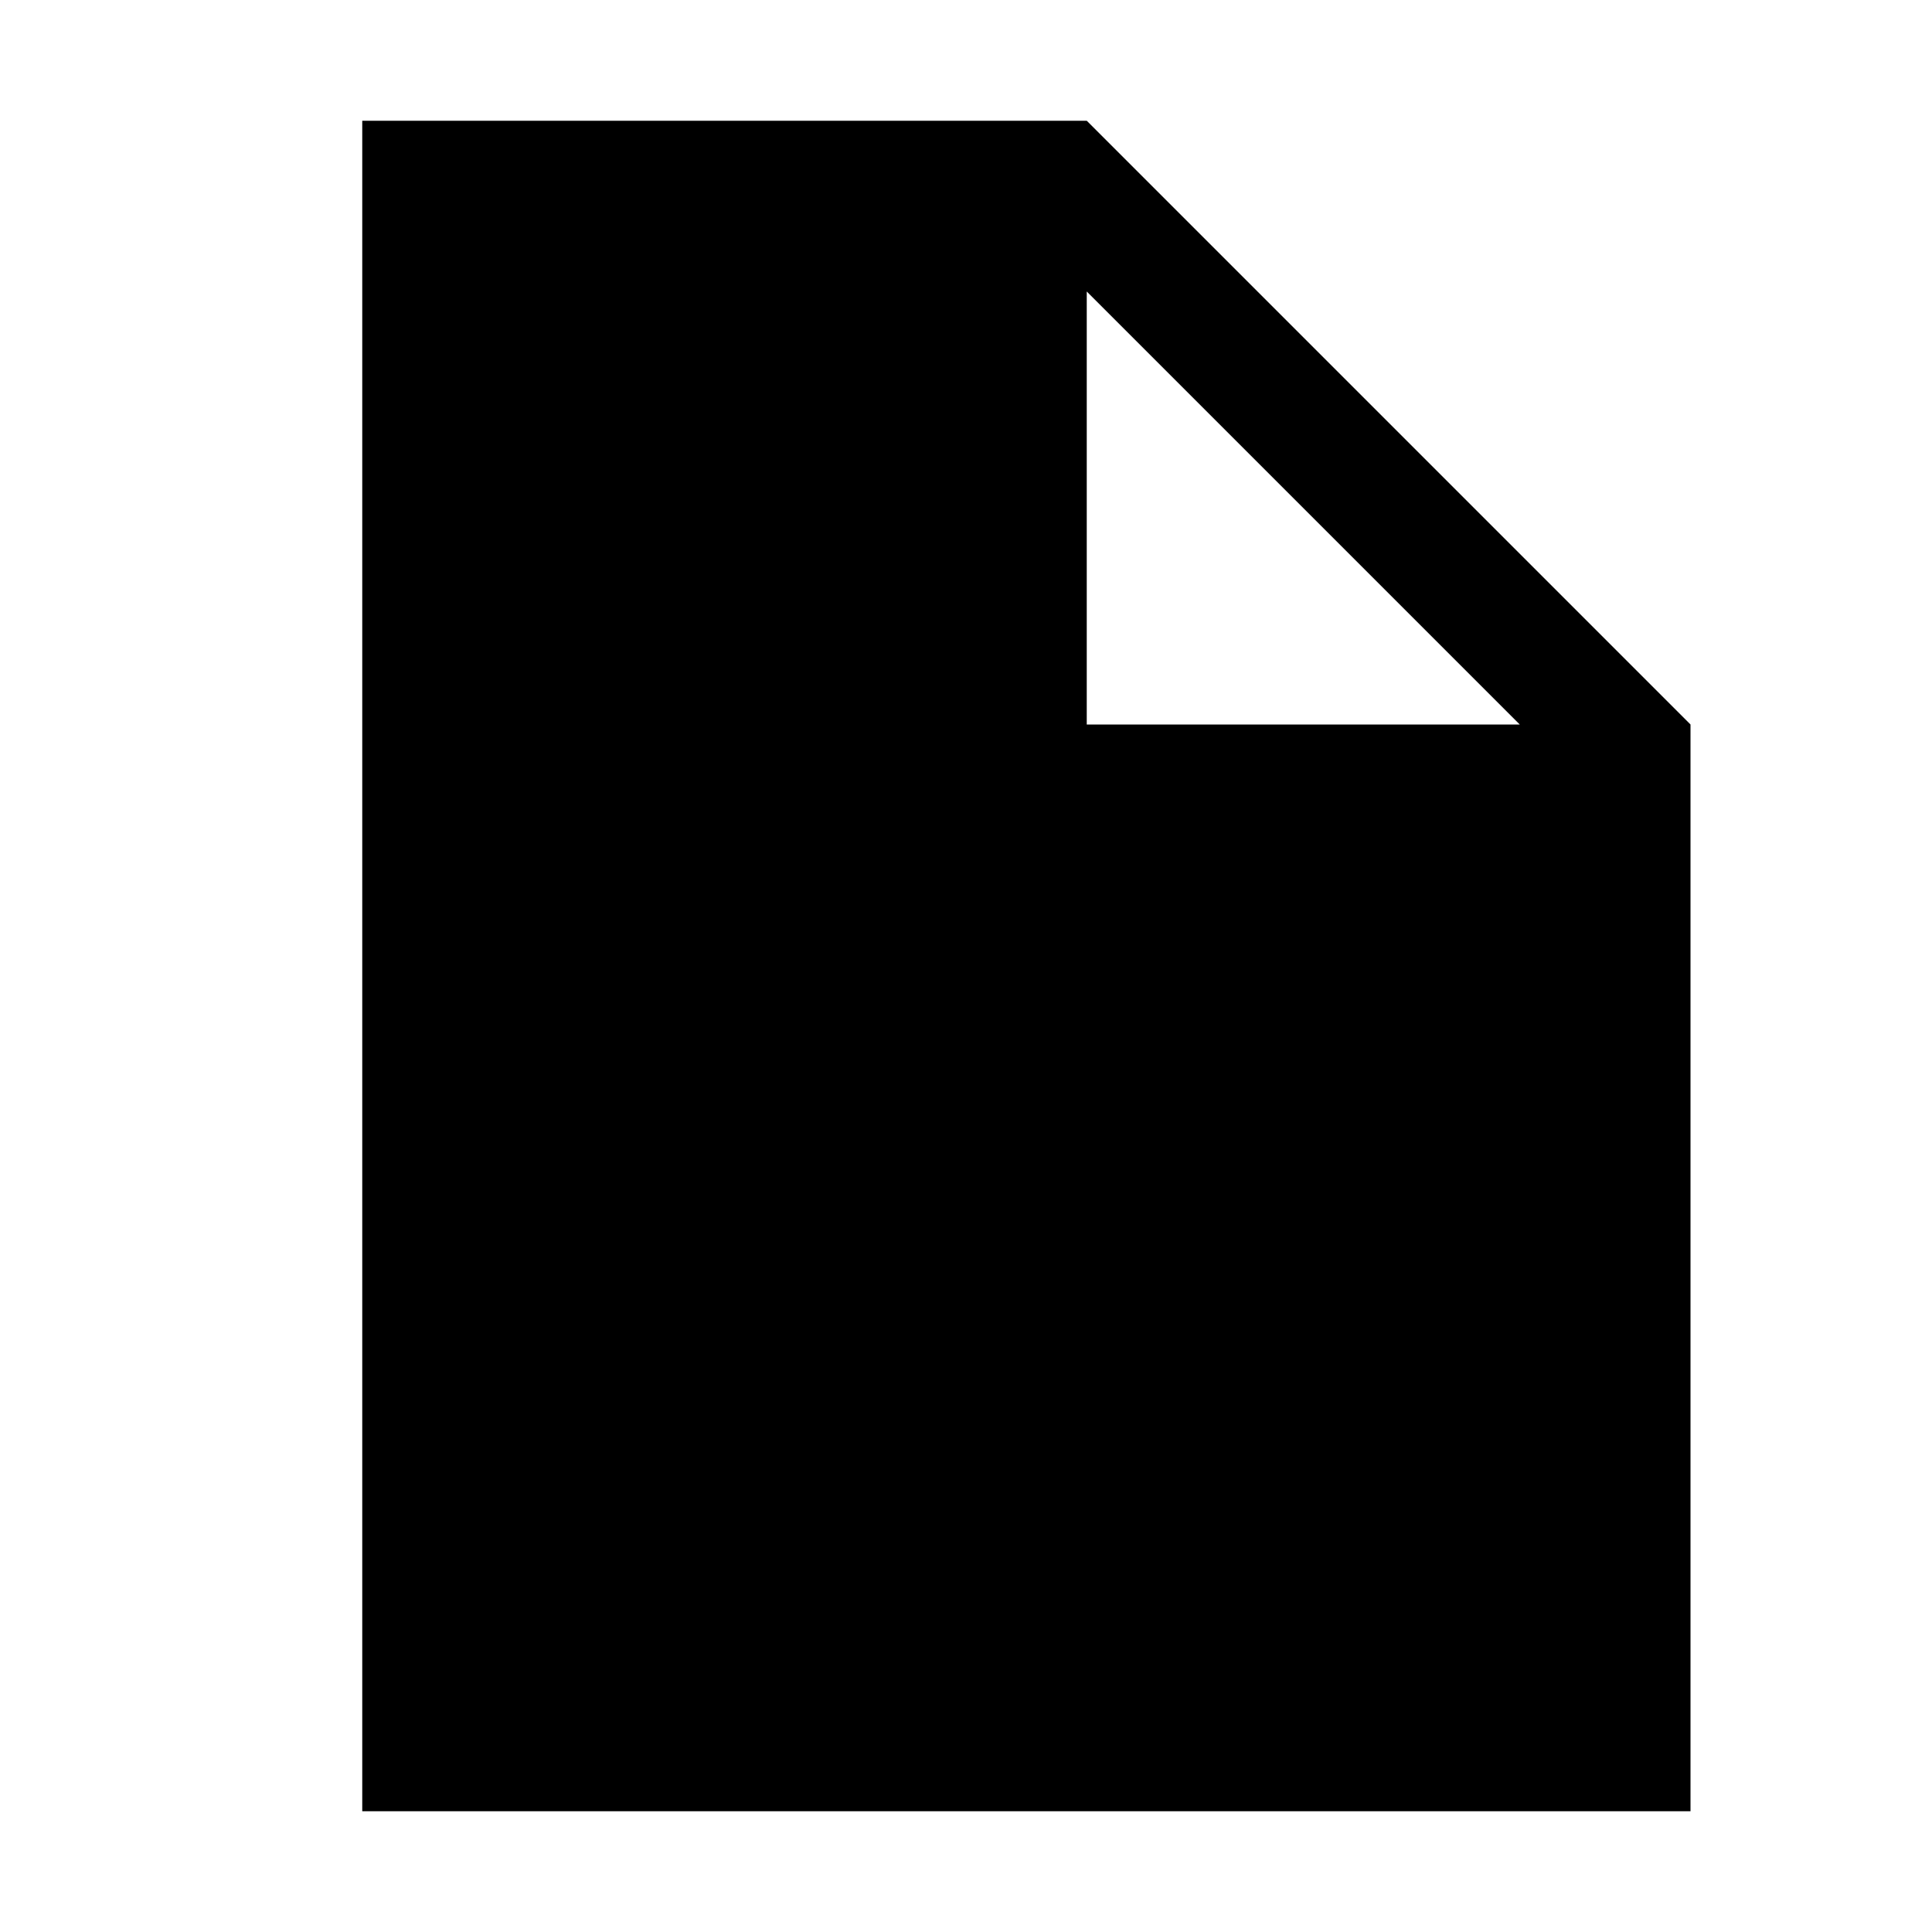
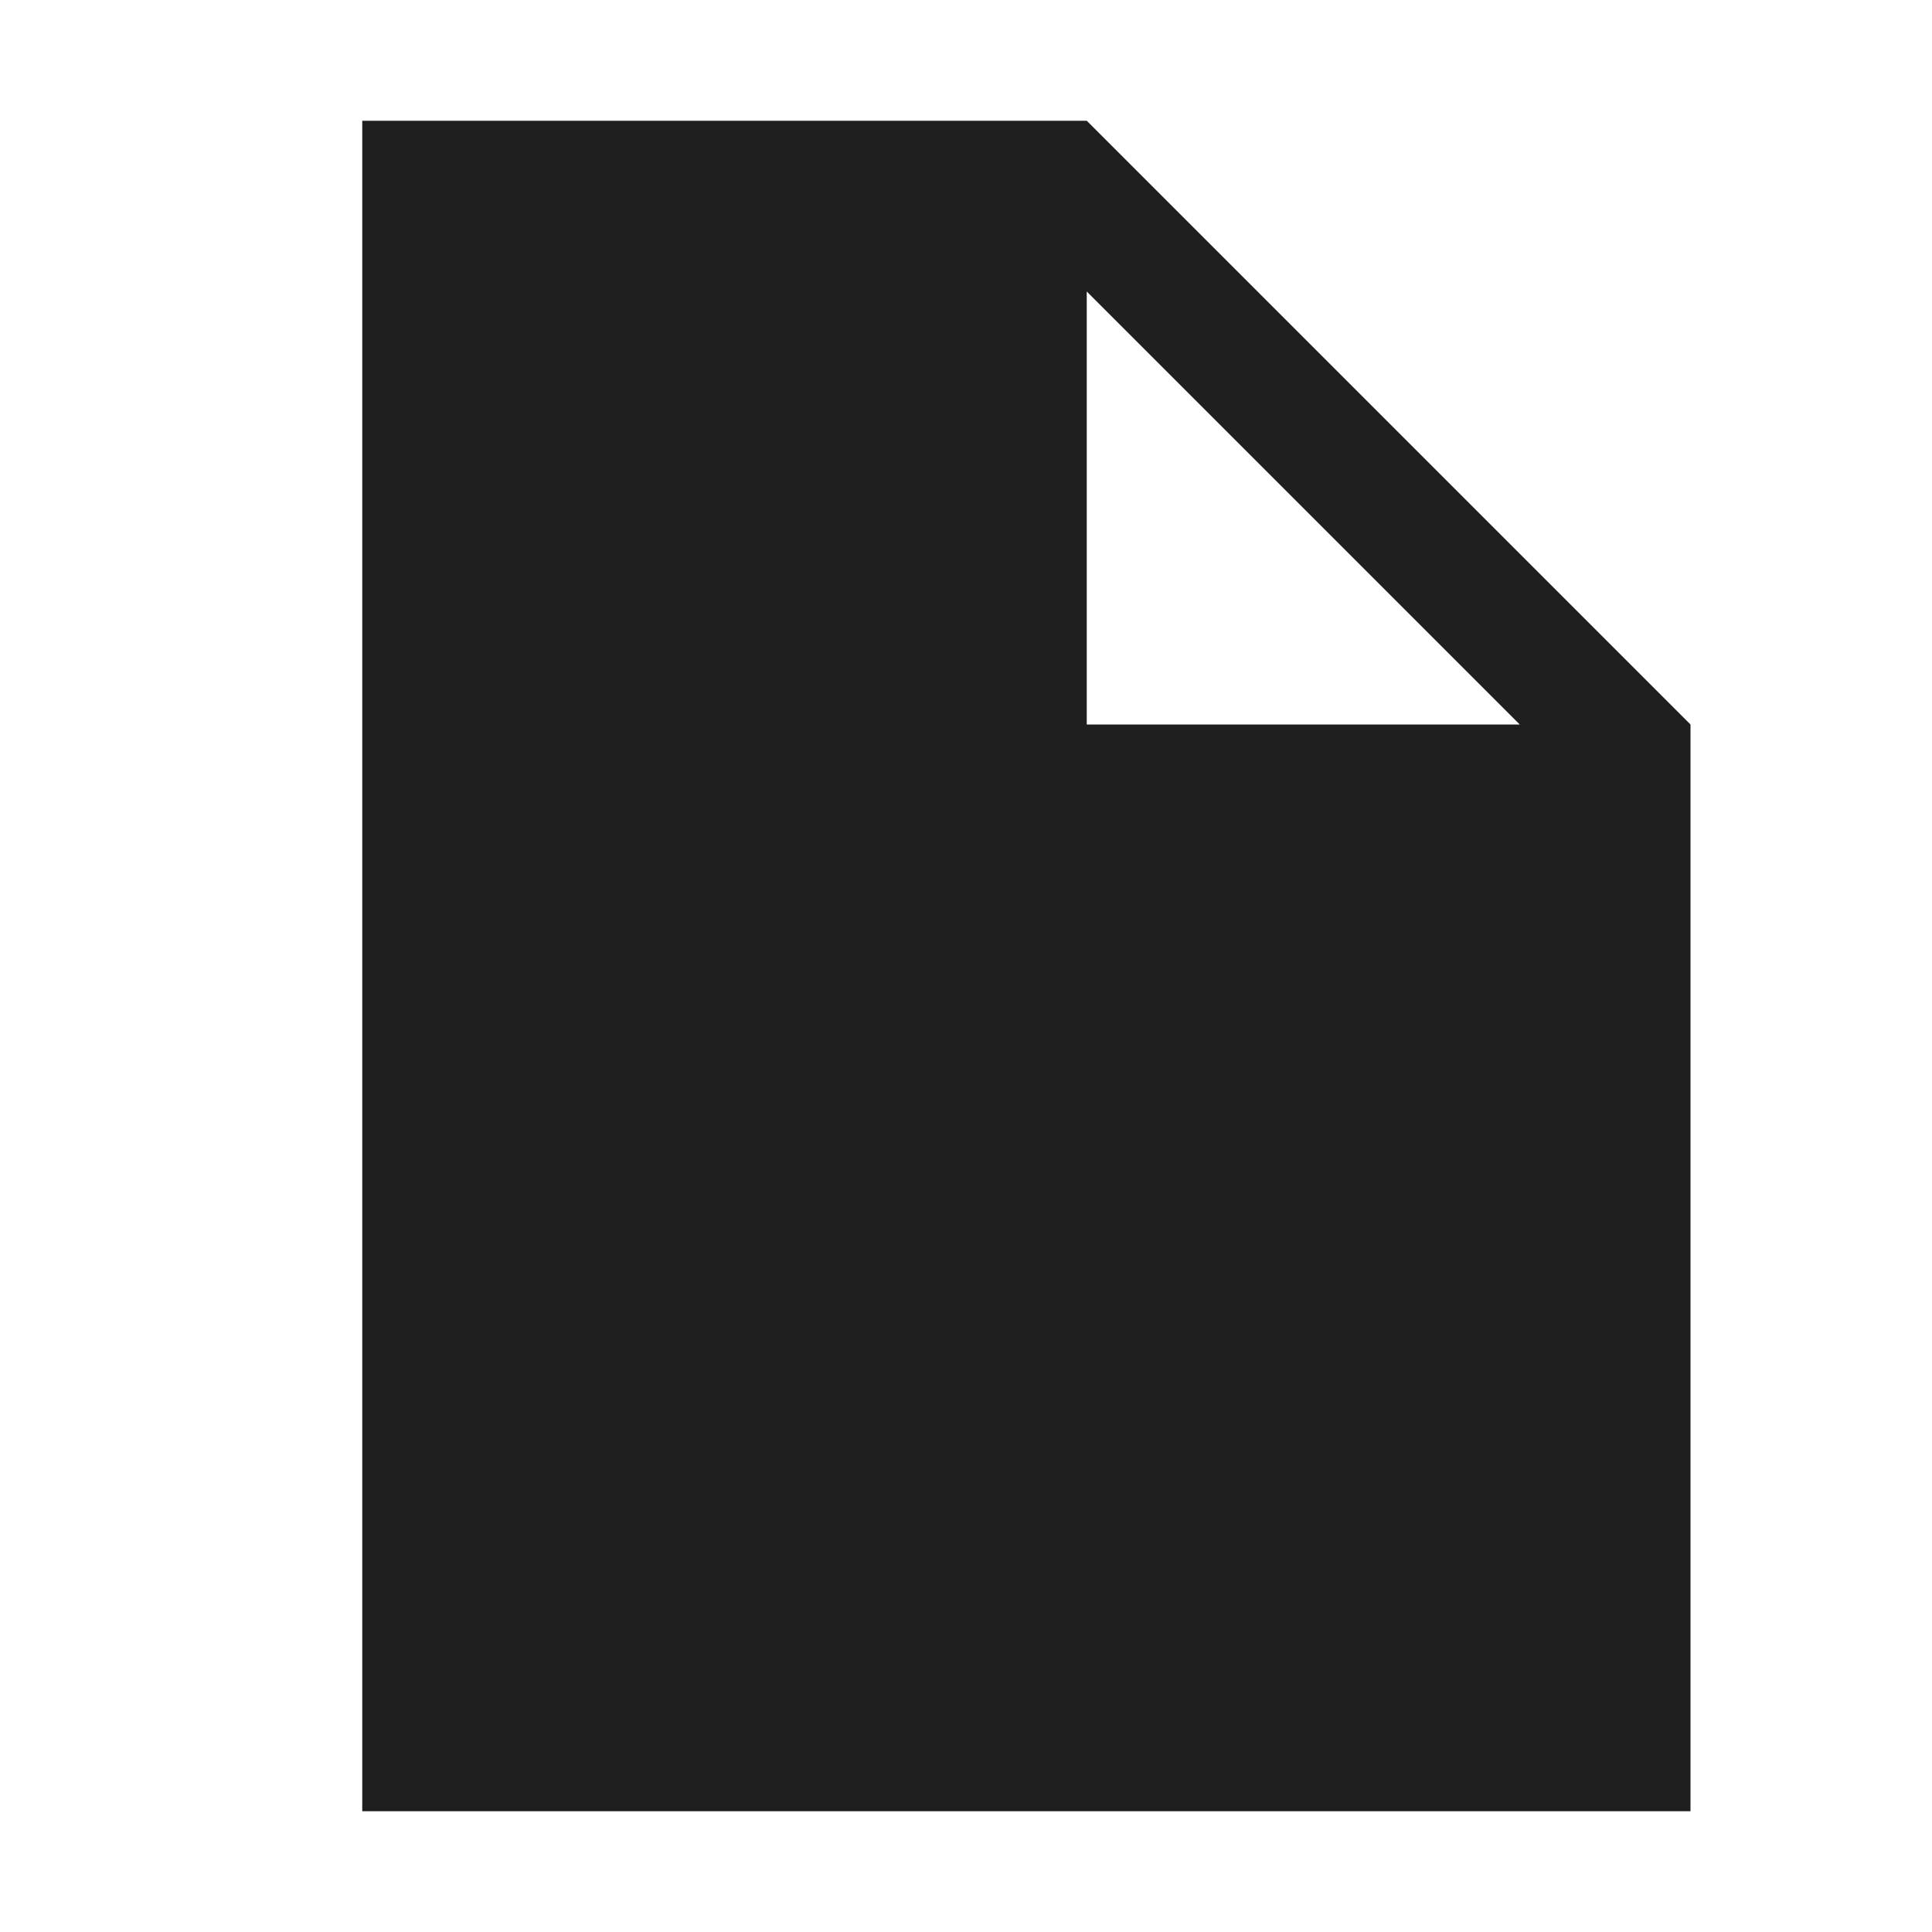
<svg xmlns="http://www.w3.org/2000/svg" id="svg7384" version="1.1" height="16" width="16">
  <defs id="defs7386" />
  <g transform="translate(-482,-176)" id="layer9" style="display:inline" />
  <g transform="translate(-482,-176)" id="layer10" />
  <g transform="translate(-482,-176)" id="layer11" />
  <g transform="translate(-482,-176)" id="layer12" />
  <g transform="translate(-482,-176)" id="layer13">
    <g transform="translate(254.0002,-820)" id="g40072" />
-     <path style="color:#000000;display:inline;overflow:visible;visibility:visible;fill:#000000;fill-opacity:1;fill-rule:nonzero;stroke:none;stroke-width:1;marker:none;enable-background:accumulate" d="M 3,1 3,15 14,15 14,6 9,1 Z M 9,2.414 12.586,6 9,6 Z" transform="translate(482,176)" id="path3028" />
+     <path style="color:#000000;display:inline;overflow:visible;visibility:visible;fill:#1f1f1f;fill-opacity:1;fill-rule:nonzero;stroke:none;stroke-width:1;marker:none;enable-background:accumulate" d="M 3,1 3,15 14,15 14,6 9,1 Z M 9,2.414 12.586,6 9,6 Z" transform="translate(482,176)" id="path3028" />
  </g>
  <g transform="translate(-482,-176)" id="layer14" />
  <g transform="translate(-482,-176)" id="layer15" style="display:inline" />
</svg>
